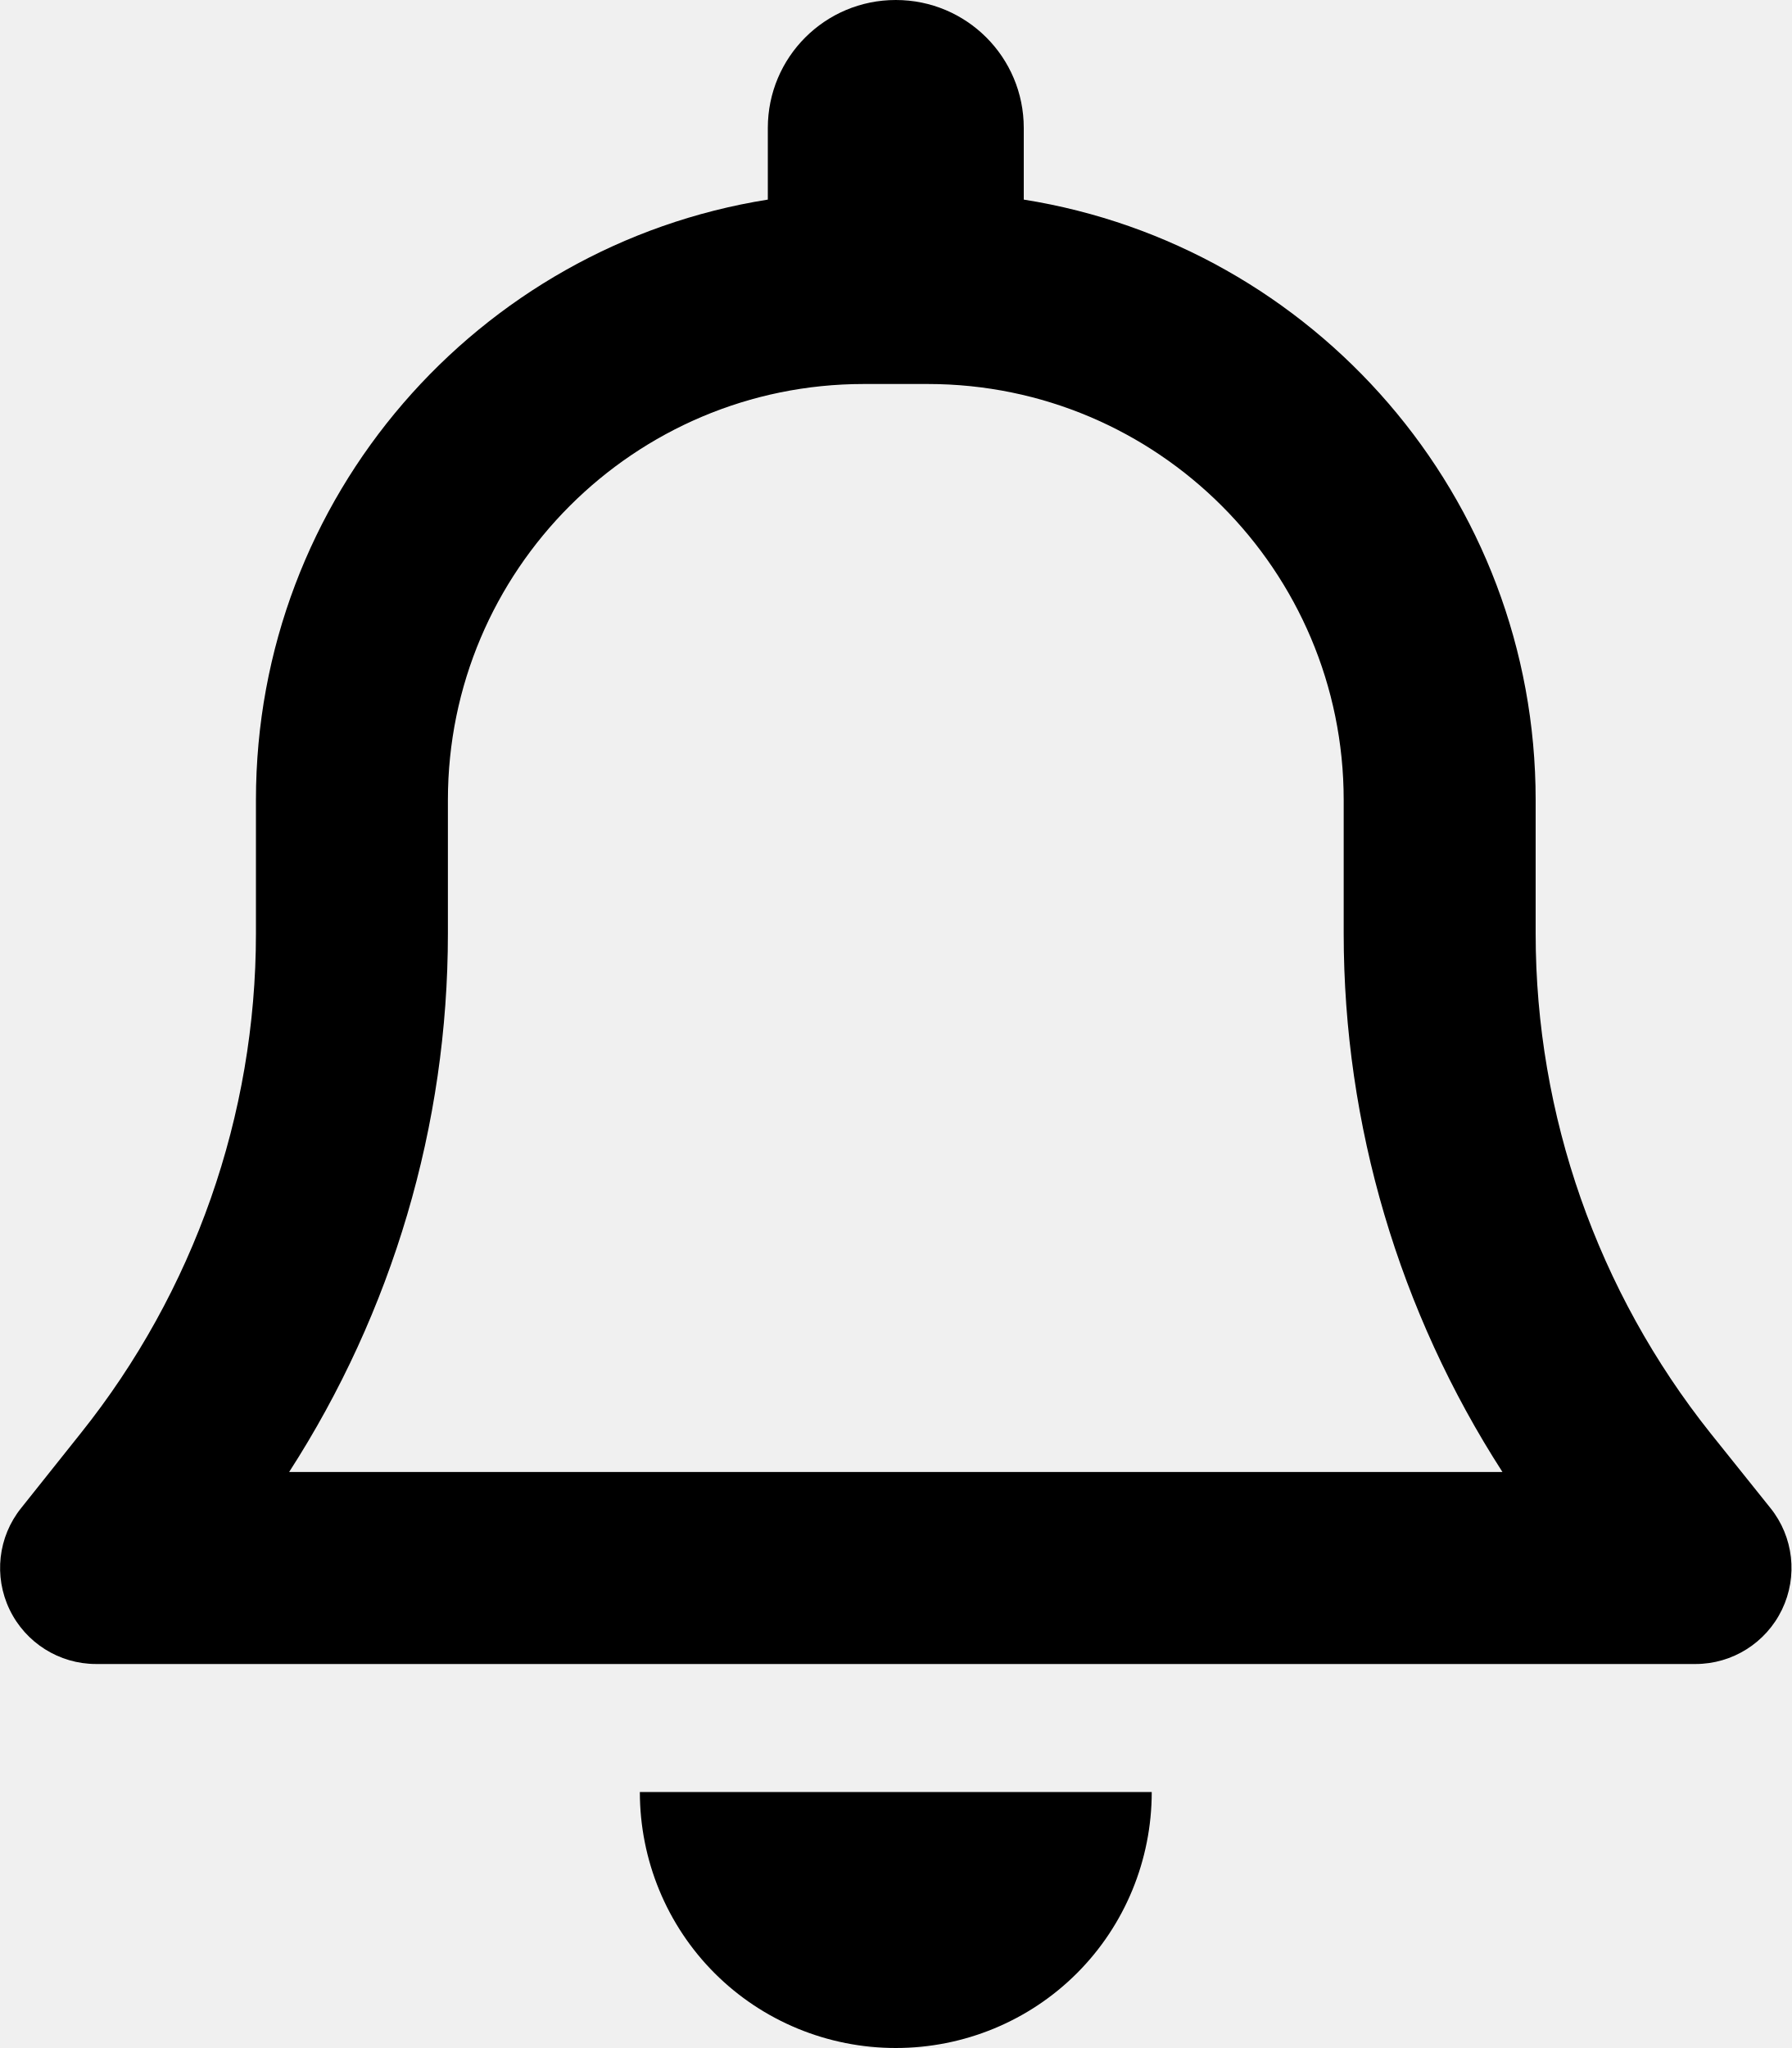
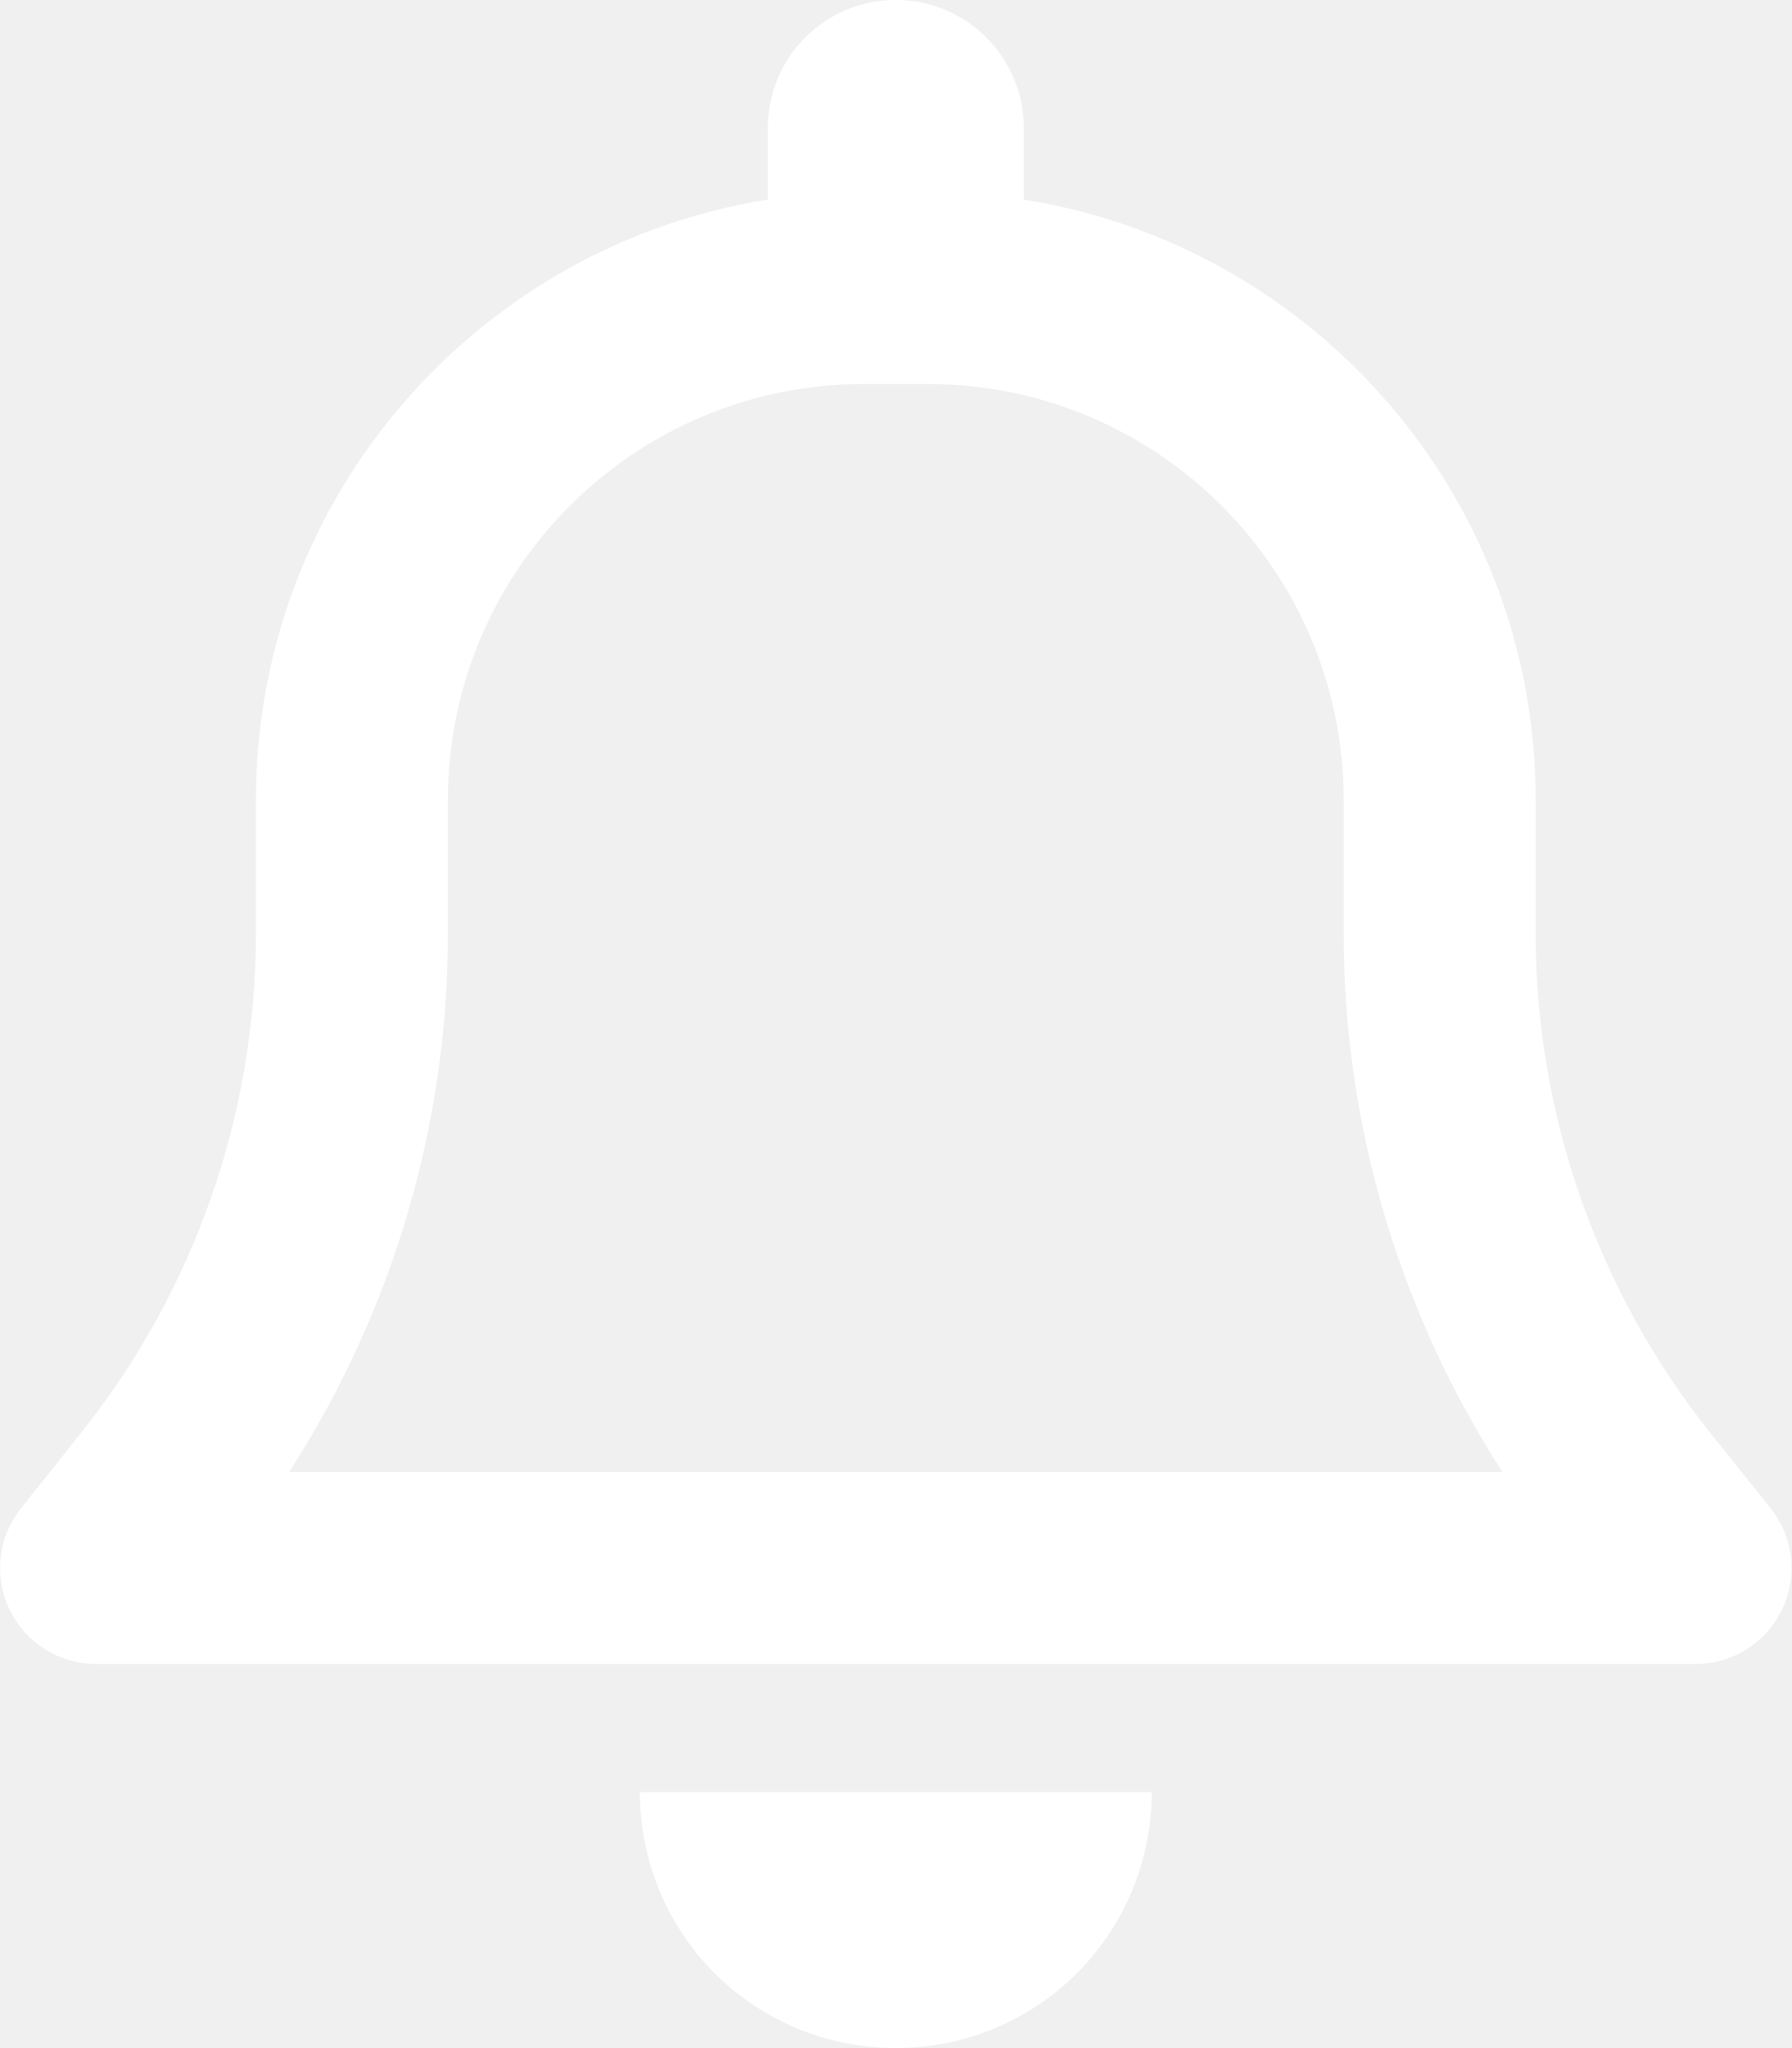
<svg xmlns="http://www.w3.org/2000/svg" viewBox="0 0 448 512">
-   <path d="M224 0c-17.7 0-32 14.3-32 32V49.9C119.5 61.4 64 124.2 64 200v33.4c0 45.4-15.5 89.5-43.8 124.9L5.3 377c-5.8 7.2-6.9 17.1-2.9 25.4S14.8 416 24 416H424c9.2 0 17.6-5.3 21.6-13.6s2.9-18.2-2.9-25.4l-14.9-18.6C399.5 322.9 384 278.8 384 233.4V200c0-75.8-55.5-138.6-128-150.1V32c0-17.7-14.3-32-32-32zm0 96h8c57.4 0 104 46.6 104 104v33.4c0 47.9 13.9 94.6 39.7 134.6H72.3C98.1 328 112 281.3 112 233.4V200c0-57.4 46.6-104 104-104h8zm64 352H224 160c0 17 6.7 33.3 18.7 45.3s28.3 18.7 45.3 18.7s33.3-6.7 45.3-18.7s18.7-28.3 18.7-45.3z" />
+   <path d="M224 0c-17.7 0-32 14.3-32 32V49.9C119.5 61.4 64 124.2 64 200v33.4c0 45.4-15.5 89.5-43.8 124.9L5.3 377c-5.8 7.2-6.9 17.1-2.9 25.4S14.8 416 24 416H424c9.2 0 17.6-5.3 21.6-13.6s2.9-18.2-2.9-25.4l-14.9-18.6C399.5 322.9 384 278.8 384 233.4V200c0-75.8-55.5-138.6-128-150.1V32c0-17.7-14.3-32-32-32zm0 96h8c57.4 0 104 46.6 104 104v33.4c0 47.9 13.9 94.6 39.7 134.6H72.3C98.1 328 112 281.3 112 233.4V200c0-57.4 46.6-104 104-104h8zm64 352H224 160c0 17 6.7 33.3 18.7 45.3s28.3 18.7 45.3 18.7s33.3-6.7 45.3-18.7s18.7-28.3 18.7-45.3z" fill="#ffffff" />
</svg>
